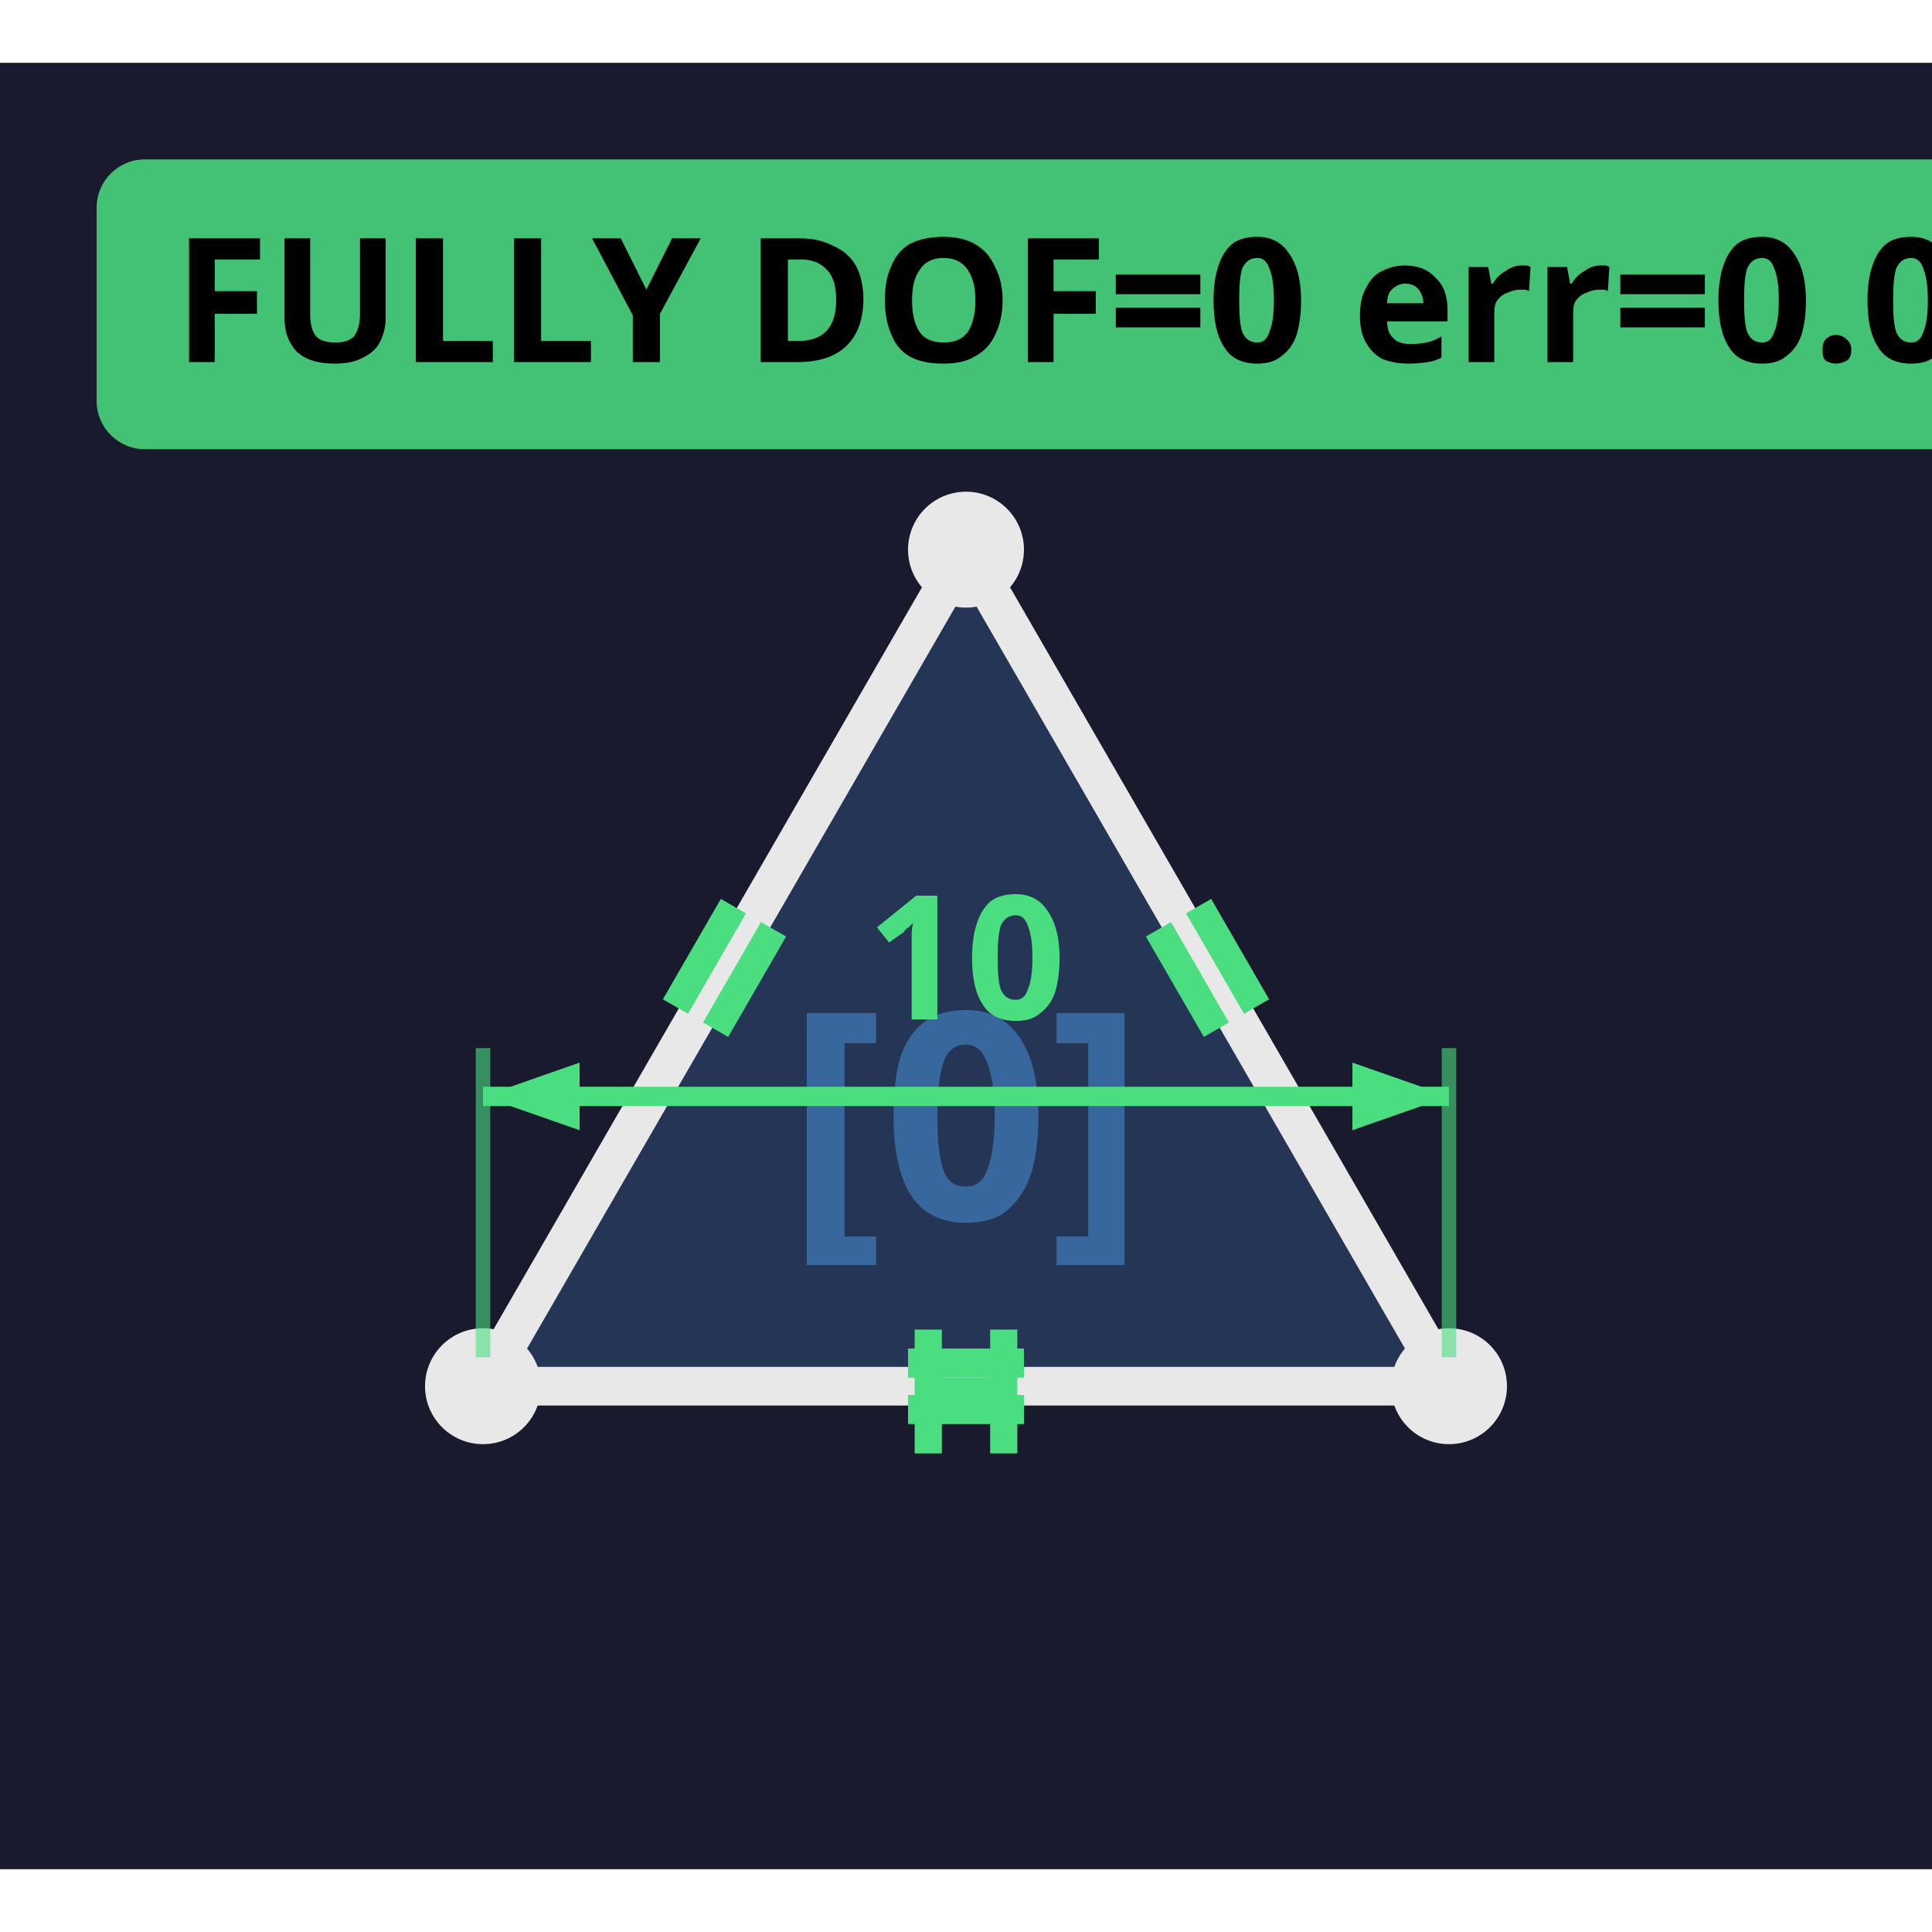
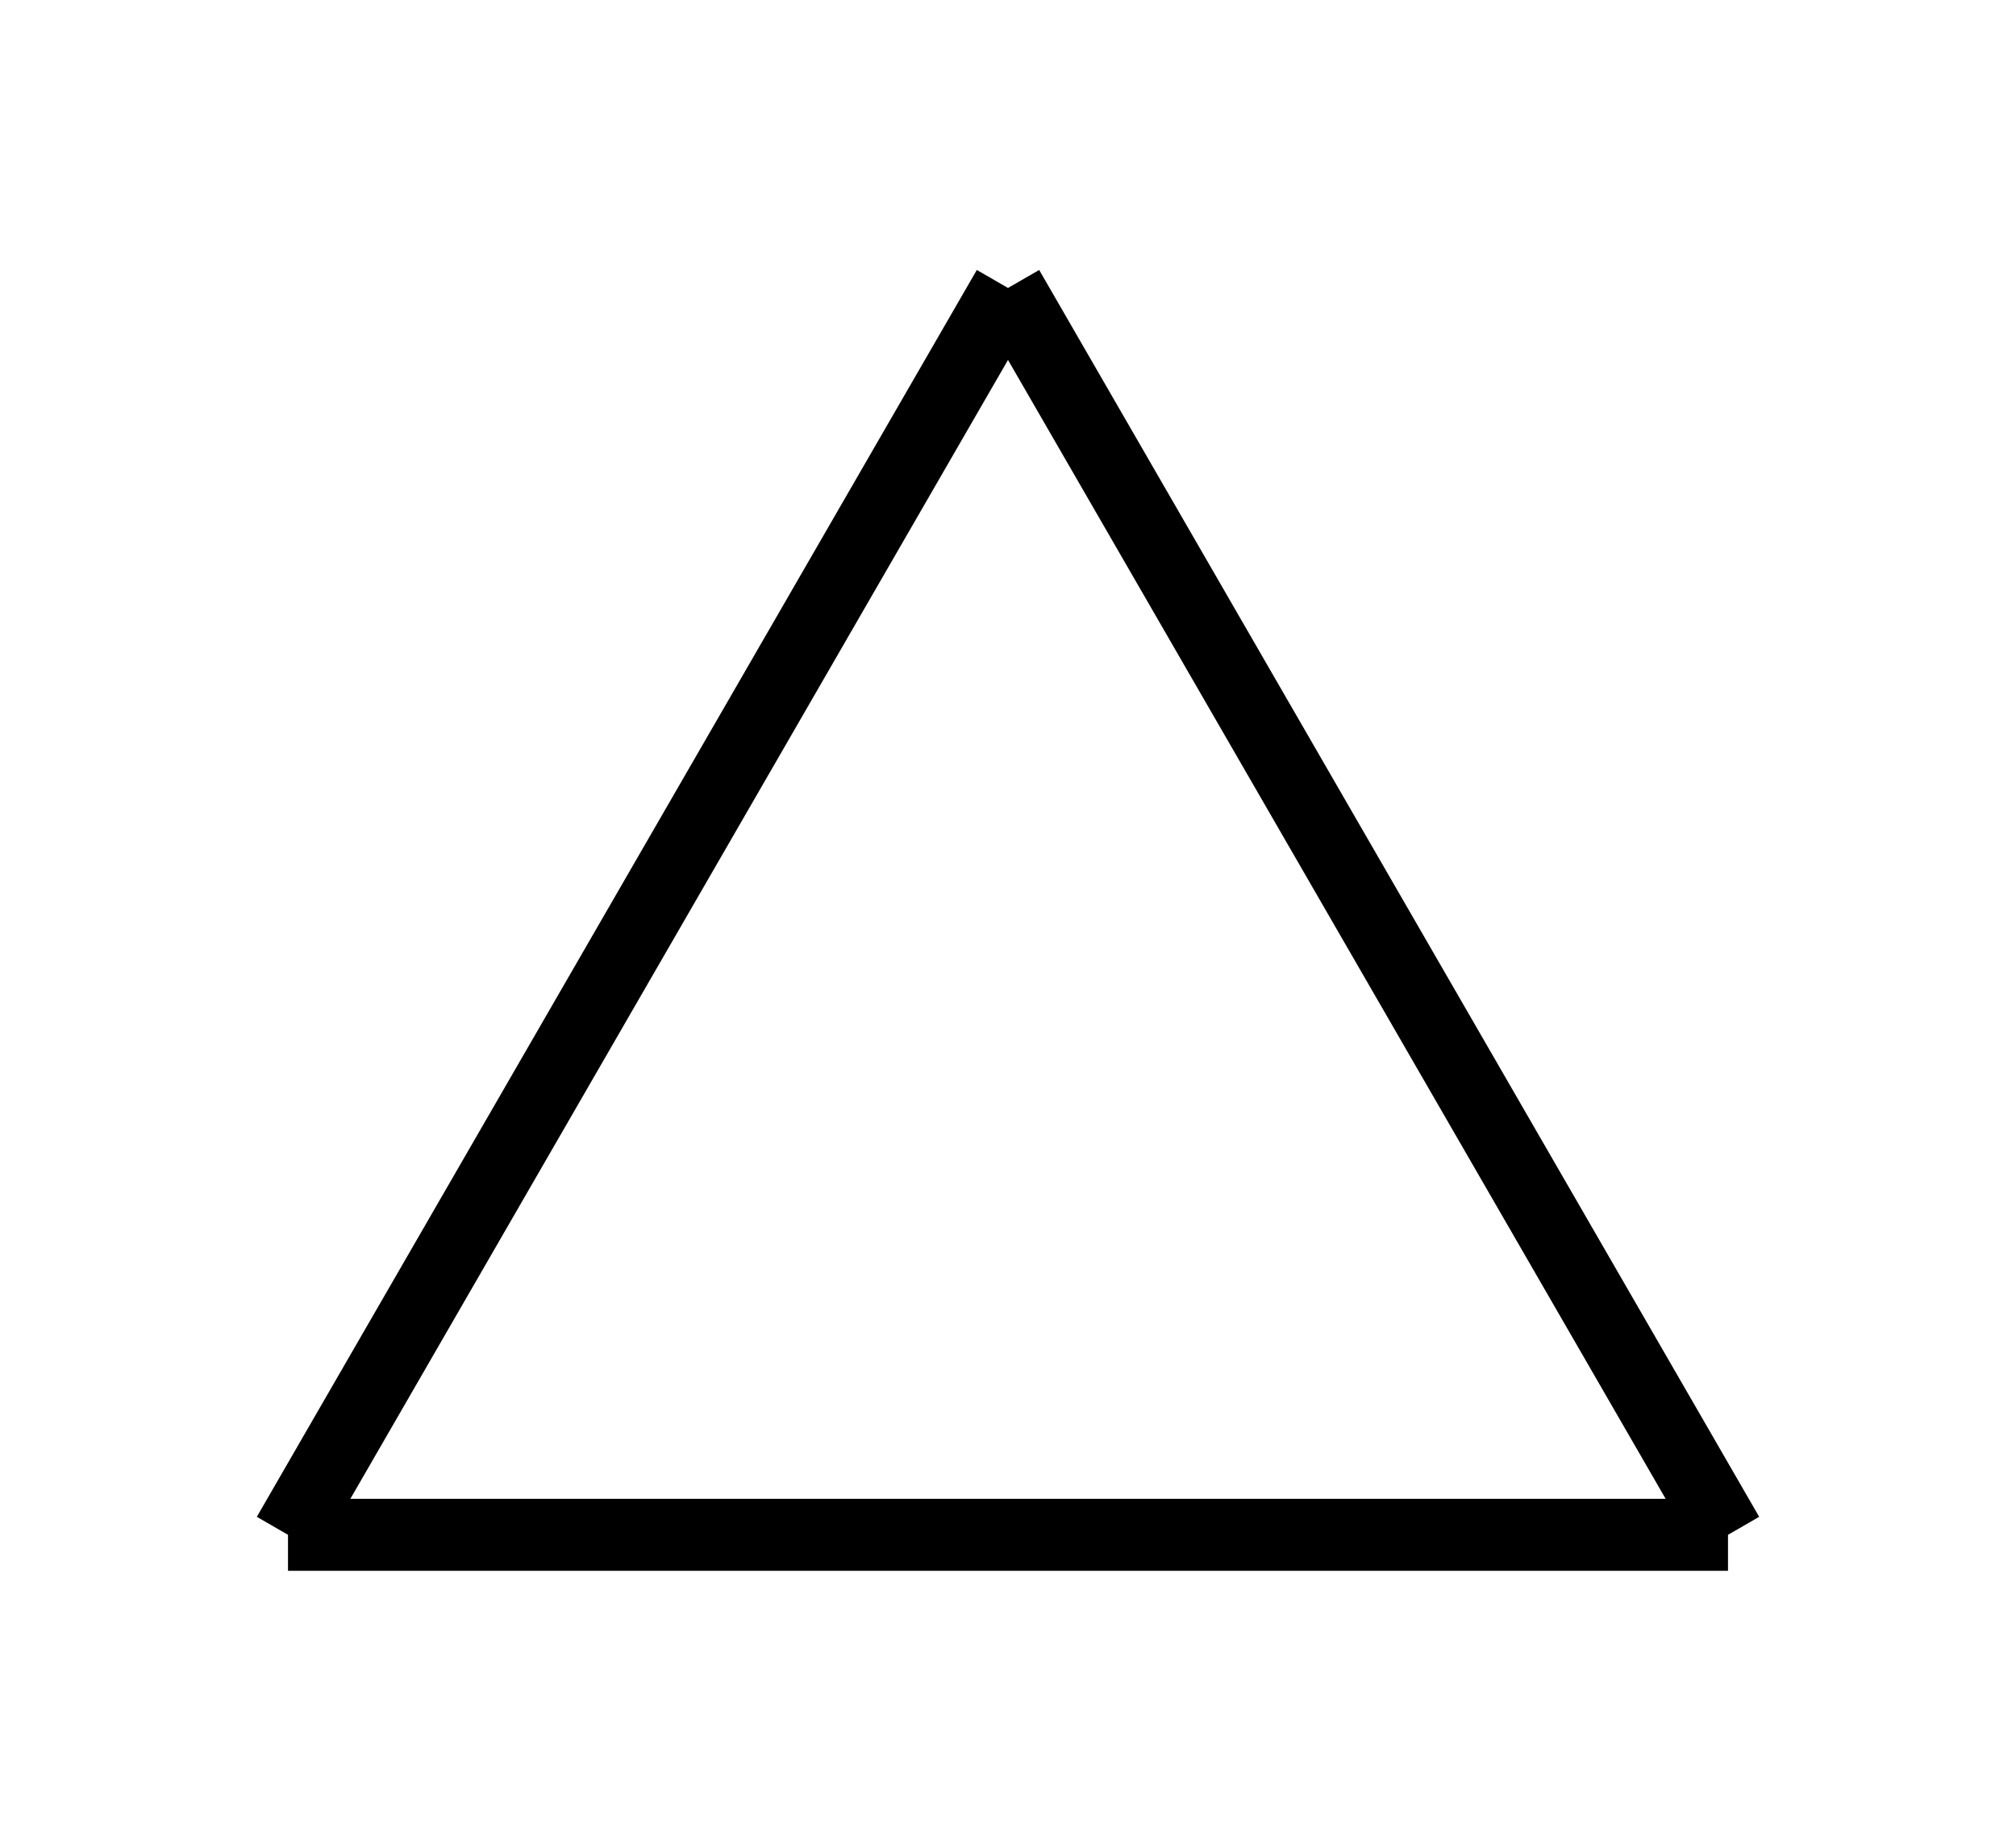
- <svg xmlns="http://www.w3.org/2000/svg" viewBox="-5.0 -13.7 20.0 18.7" width="600" height="600">
-   <rect x="-5.0" y="-13.7" width="20.0" height="18.7" fill="#1a1a2e" />
-   <g data-layer="surfaces" opacity="0.25">
-     <path d="M0.000,0.000 L10.000,0.000 L5.000,-8.660Z" fill="#4488cc" stroke="none" />
-   </g>
-   <g data-layer="surface-labels">
-     <text x="5.000" y="-2.887" fill="#4488cc" font-size="3" font-family="sans-serif" text-anchor="middle" dominant-baseline="central" font-weight="bold" opacity="0.6">[0]</text>
-   </g>
-   <g data-layer="edges">
-     <line x1="0.000" y1="0.000" x2="10.000" y2="0.000" stroke="#e8e8e8" stroke-width="0.4" />
-     <line x1="10.000" y1="0.000" x2="5.000" y2="-8.660" stroke="#e8e8e8" stroke-width="0.4" />
-     <line x1="5.000" y1="-8.660" x2="0.000" y2="0.000" stroke="#e8e8e8" stroke-width="0.4" />
-     <circle cx="0.000" cy="0.000" r="0.6" fill="#e8e8e8" />
-     <circle cx="10.000" cy="0.000" r="0.6" fill="#e8e8e8" />
-     <circle cx="5.000" cy="-8.660" r="0.6" fill="#e8e8e8" />
-   </g>
-   <g data-layer="construction">
-   </g>
-   <g data-layer="annotations">
-     <text x="5.000" y="0.000" fill="#4ade80" font-size="1.8" font-family="sans-serif" text-anchor="middle" dominant-baseline="central" font-weight="bold">H</text>
-     <line x1="4.400" y1="-0.240" x2="5.600" y2="-0.240" stroke="#4ade80" stroke-width="0.3" transform="rotate(0.0 5.000 0.000)" />
-     <line x1="4.400" y1="0.240" x2="5.600" y2="0.240" stroke="#4ade80" stroke-width="0.3" transform="rotate(0.0 5.000 0.000)" />
-     <line x1="6.900" y1="-4.570" x2="8.100" y2="-4.570" stroke="#4ade80" stroke-width="0.3" transform="rotate(-120.0 7.500 -4.330)" />
-     <line x1="6.900" y1="-4.090" x2="8.100" y2="-4.090" stroke="#4ade80" stroke-width="0.3" transform="rotate(-120.0 7.500 -4.330)" />
-     <line x1="4.400" y1="-0.240" x2="5.600" y2="-0.240" stroke="#4ade80" stroke-width="0.3" transform="rotate(0.0 5.000 0.000)" />
-     <line x1="4.400" y1="0.240" x2="5.600" y2="0.240" stroke="#4ade80" stroke-width="0.3" transform="rotate(0.0 5.000 0.000)" />
-     <line x1="1.900" y1="-4.570" x2="3.100" y2="-4.570" stroke="#4ade80" stroke-width="0.3" transform="rotate(120.0 2.500 -4.330)" />
-     <line x1="1.900" y1="-4.090" x2="3.100" y2="-4.090" stroke="#4ade80" stroke-width="0.3" transform="rotate(120.0 2.500 -4.330)" />
-     <line x1="0.000" y1="-0.300" x2="0.000" y2="-3.500" stroke="#4ade80" stroke-width="0.15" opacity="0.6" />
-     <line x1="10.000" y1="-0.300" x2="10.000" y2="-3.500" stroke="#4ade80" stroke-width="0.15" opacity="0.6" />
-     <line x1="0.000" y1="-3.000" x2="10.000" y2="-3.000" stroke="#4ade80" stroke-width="0.2" />
-     <polygon points="0.000,-3.000 1.000,-3.350 1.000,-2.650" fill="#4ade80" />
-     <polygon points="10.000,-3.000 9.000,-3.350 9.000,-2.650" fill="#4ade80" />
-     <text x="5.000" y="-3.800" fill="#4ade80" font-size="1.8" font-family="sans-serif" text-anchor="middle" font-weight="bold">10</text>
-   </g>
-   <g data-layer="status">
-     <rect x="-4.0" y="-12.7" width="28.6" height="3" rx="0.5" fill="#4ade80" opacity="0.85" />
-     <text x="-3.2" y="-10.6" fill="#000000" font-size="1.8" font-family="sans-serif" font-weight="bold">FULLY DOF=0 err=0.0002</text>
+ <svg xmlns="http://www.w3.org/2000/svg" viewBox="-2 -2 14 12.66">
+   <g transform="translate(0, 8.66) scale(1, -1)">
+     <line x1="0" y1="0" x2="10" y2="0" stroke="black" stroke-width="0.5" />
+     <line x1="10" y1="0" x2="5" y2="8.66" stroke="black" stroke-width="0.5" />
+     <line x1="5" y1="8.66" x2="0" y2="0" stroke="black" stroke-width="0.5" />
  </g>
</svg>
